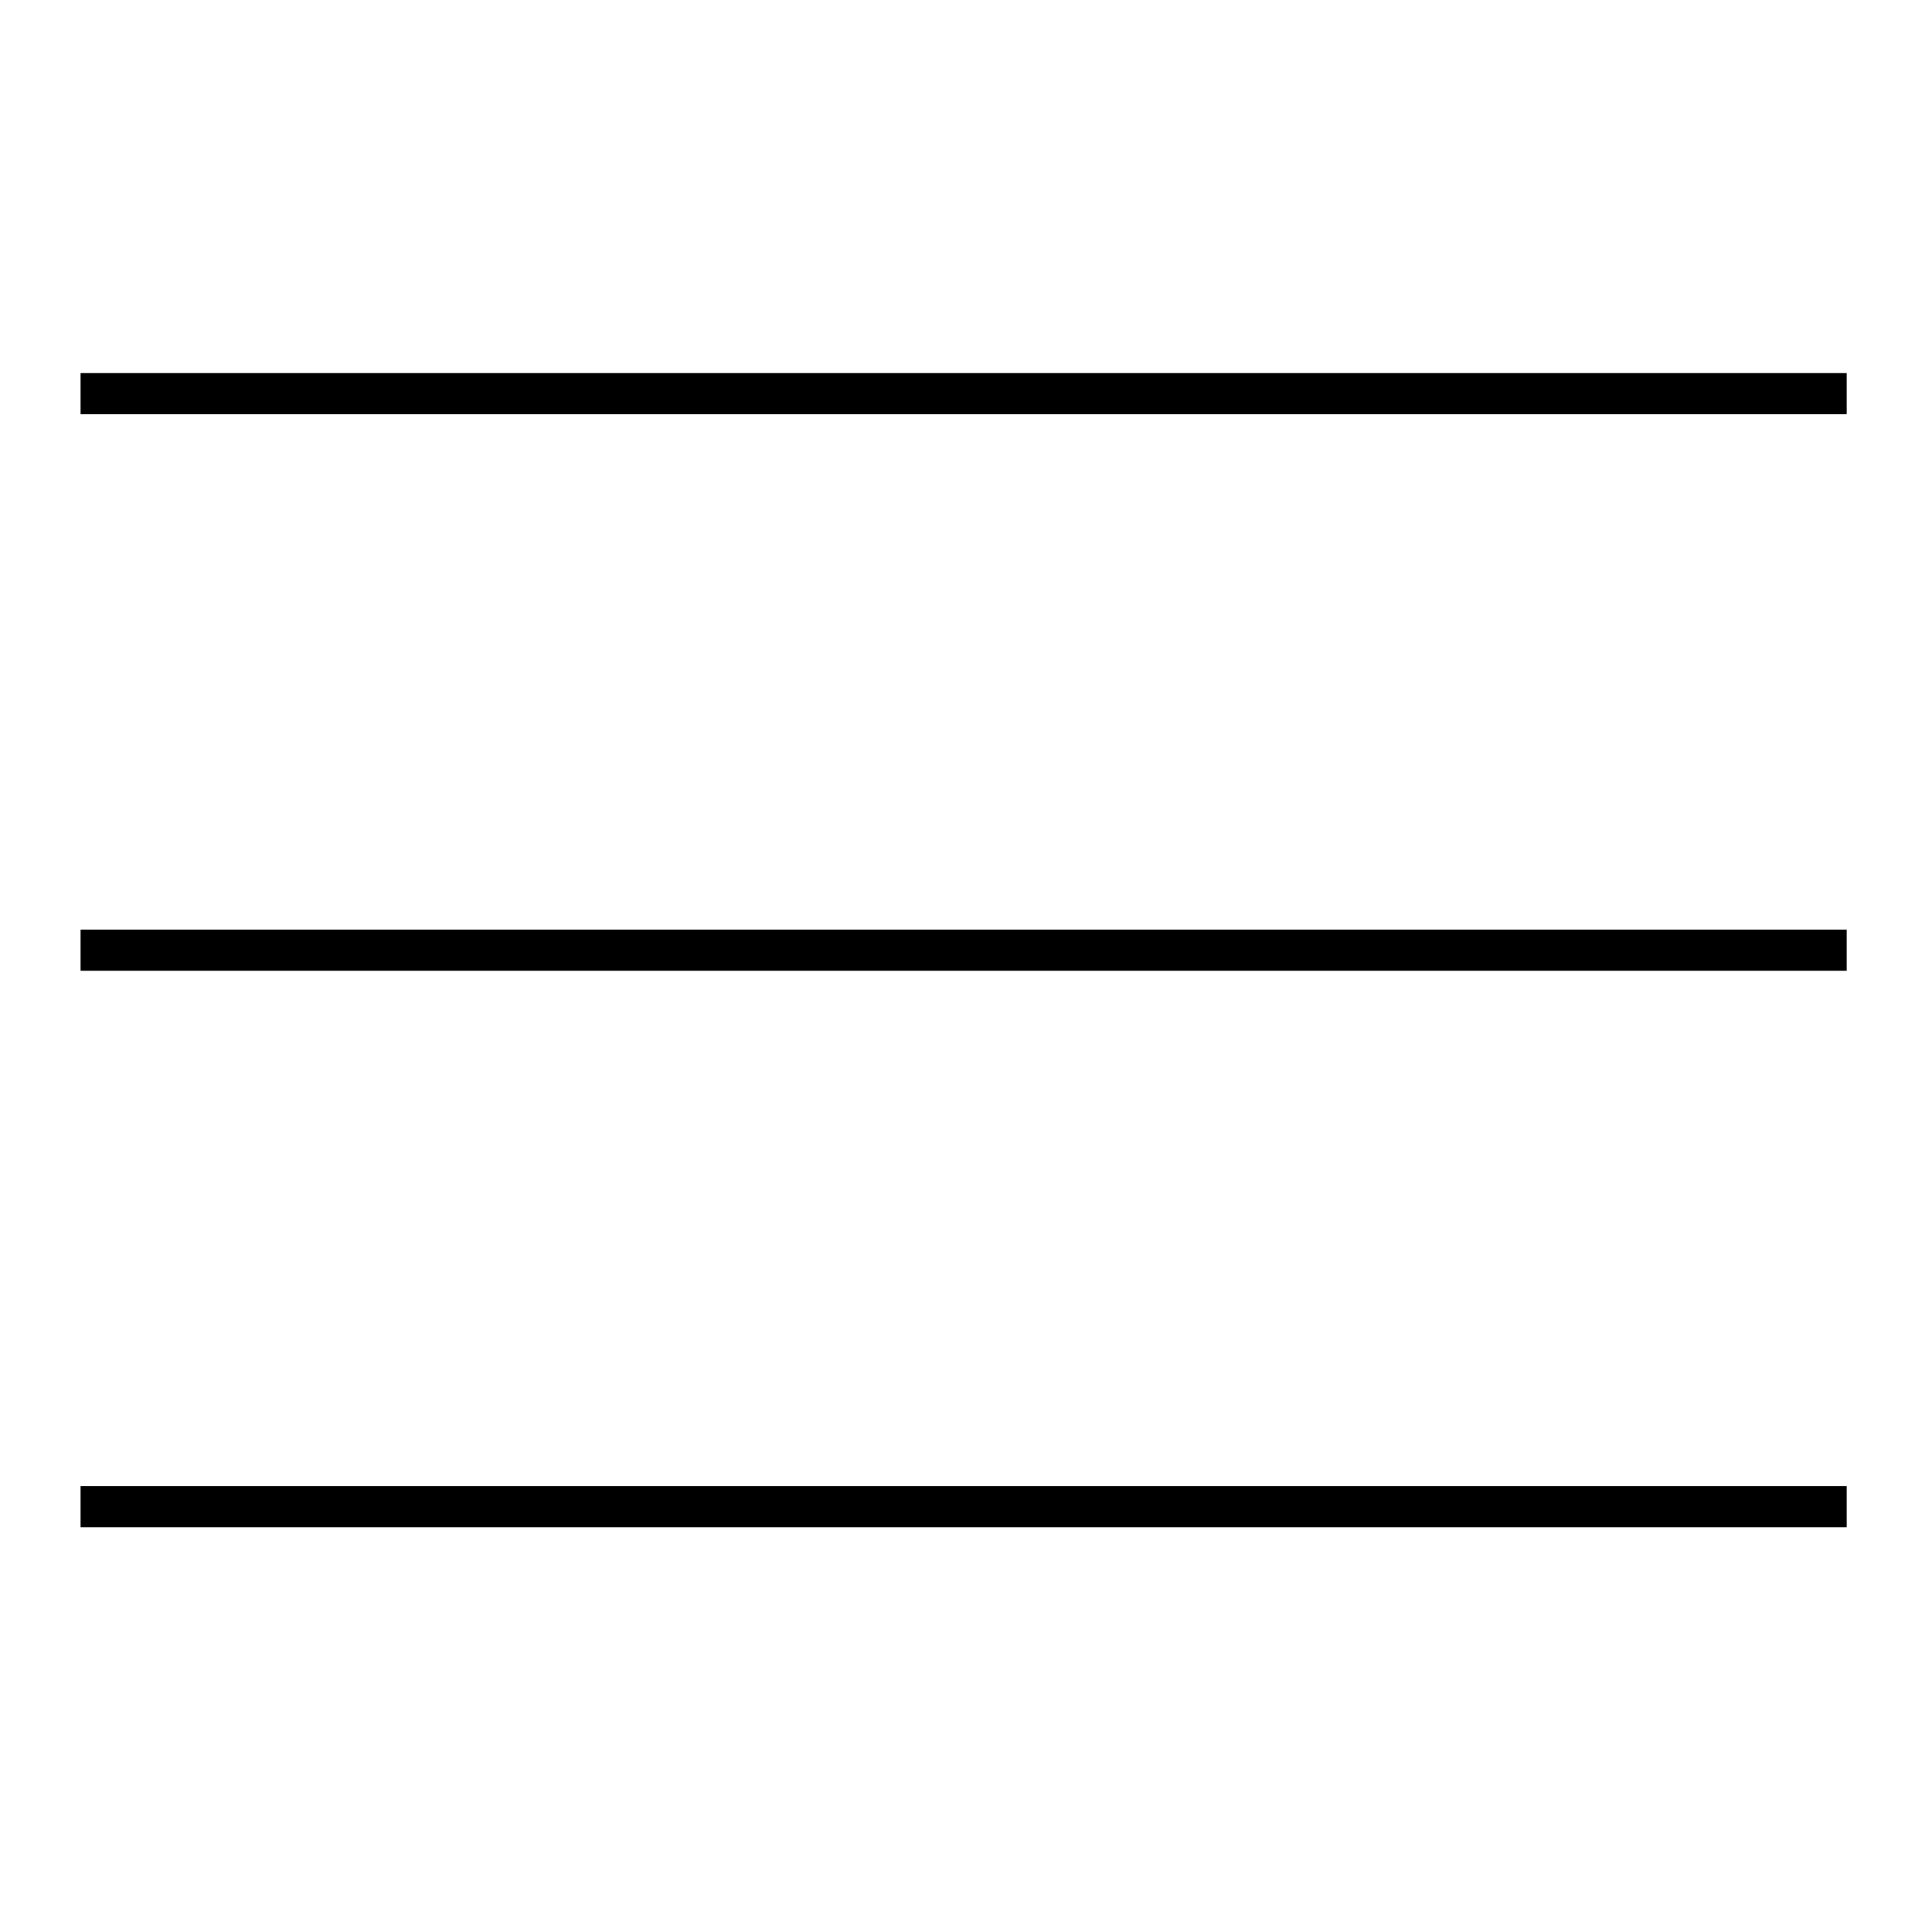
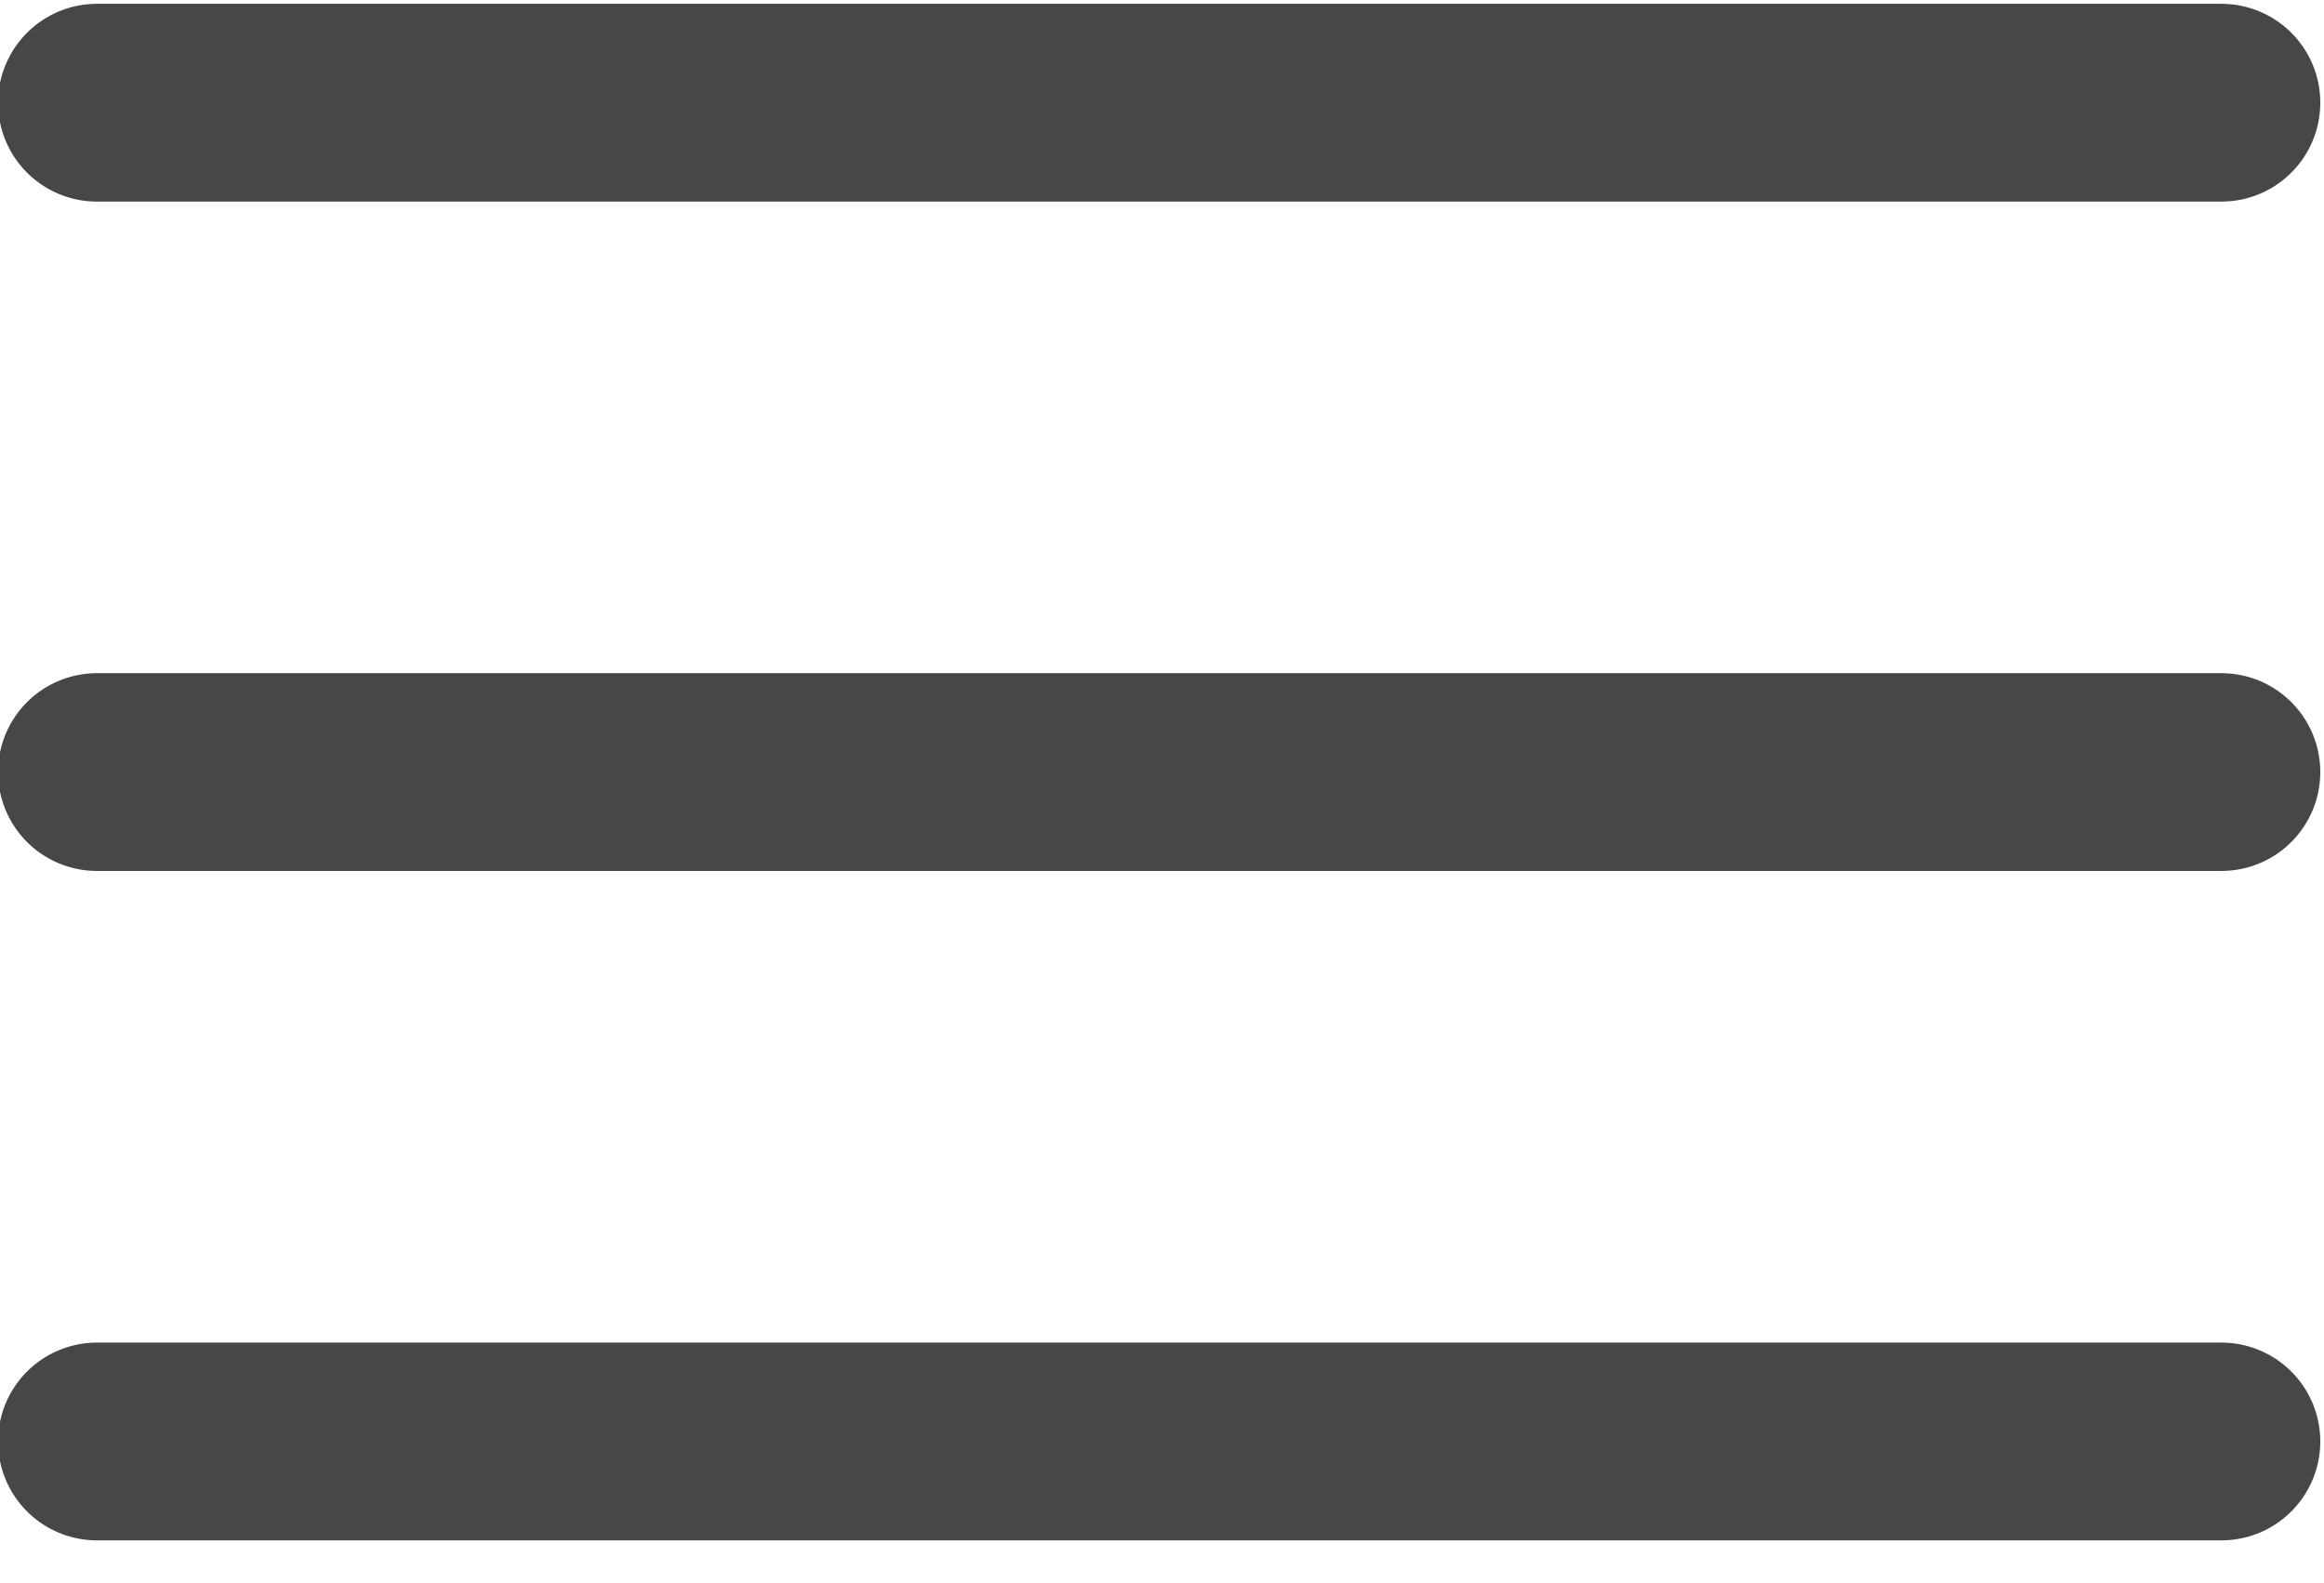
- <svg xmlns="http://www.w3.org/2000/svg" viewBox="0 0 47 32" width="40" height="40">
-   <path fill="#000000" stroke="#000000" strokeLinejoin="round" strokeLinecap="round" strokeMiterlimit="4" strokeWidth="4.364" d="M1.96 29.154h42.965M1.96 15.615h42.965M1.96 2.077h42.965" />
+ <svg xmlns="http://www.w3.org/2000/svg" viewBox="0 0 47 32">
+   <path fill="none" stroke="#474747" stroke-linejoin="round" stroke-linecap="round" stroke-miterlimit="4" stroke-width="4" d="M1.96 29.154h42.965M1.96 15.615h42.965M1.96 2.077h42.965" />
</svg>
